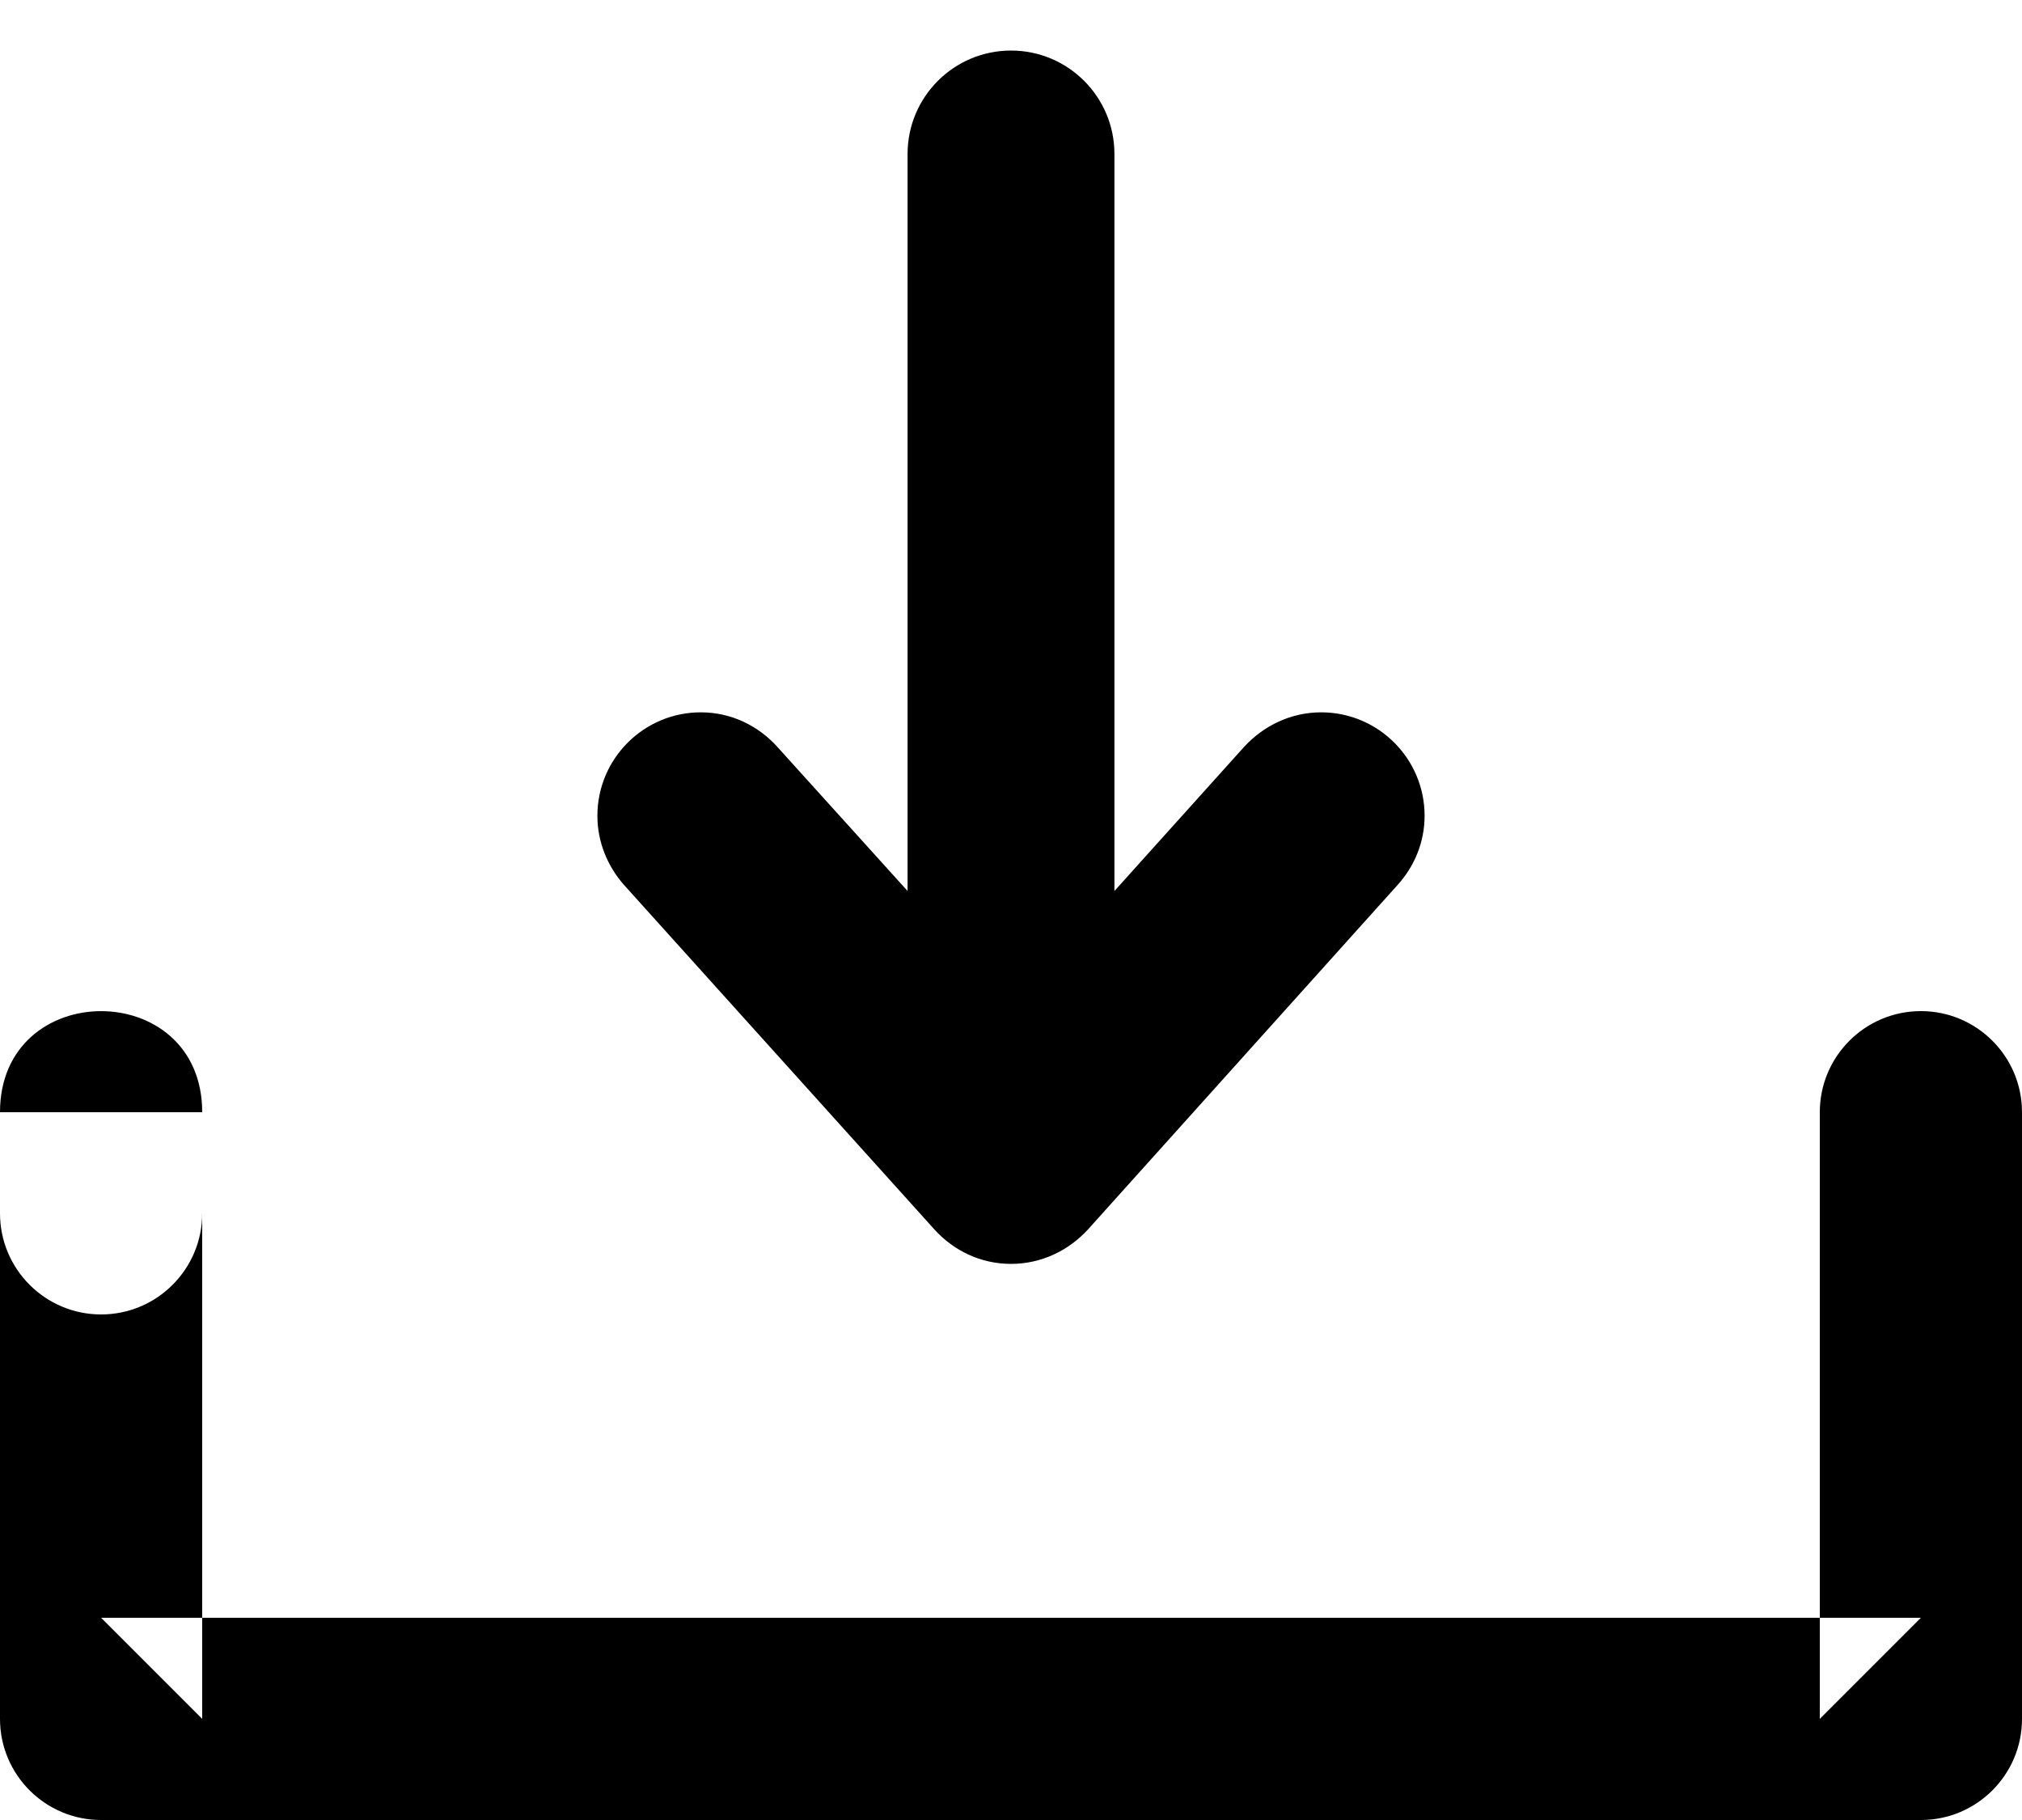
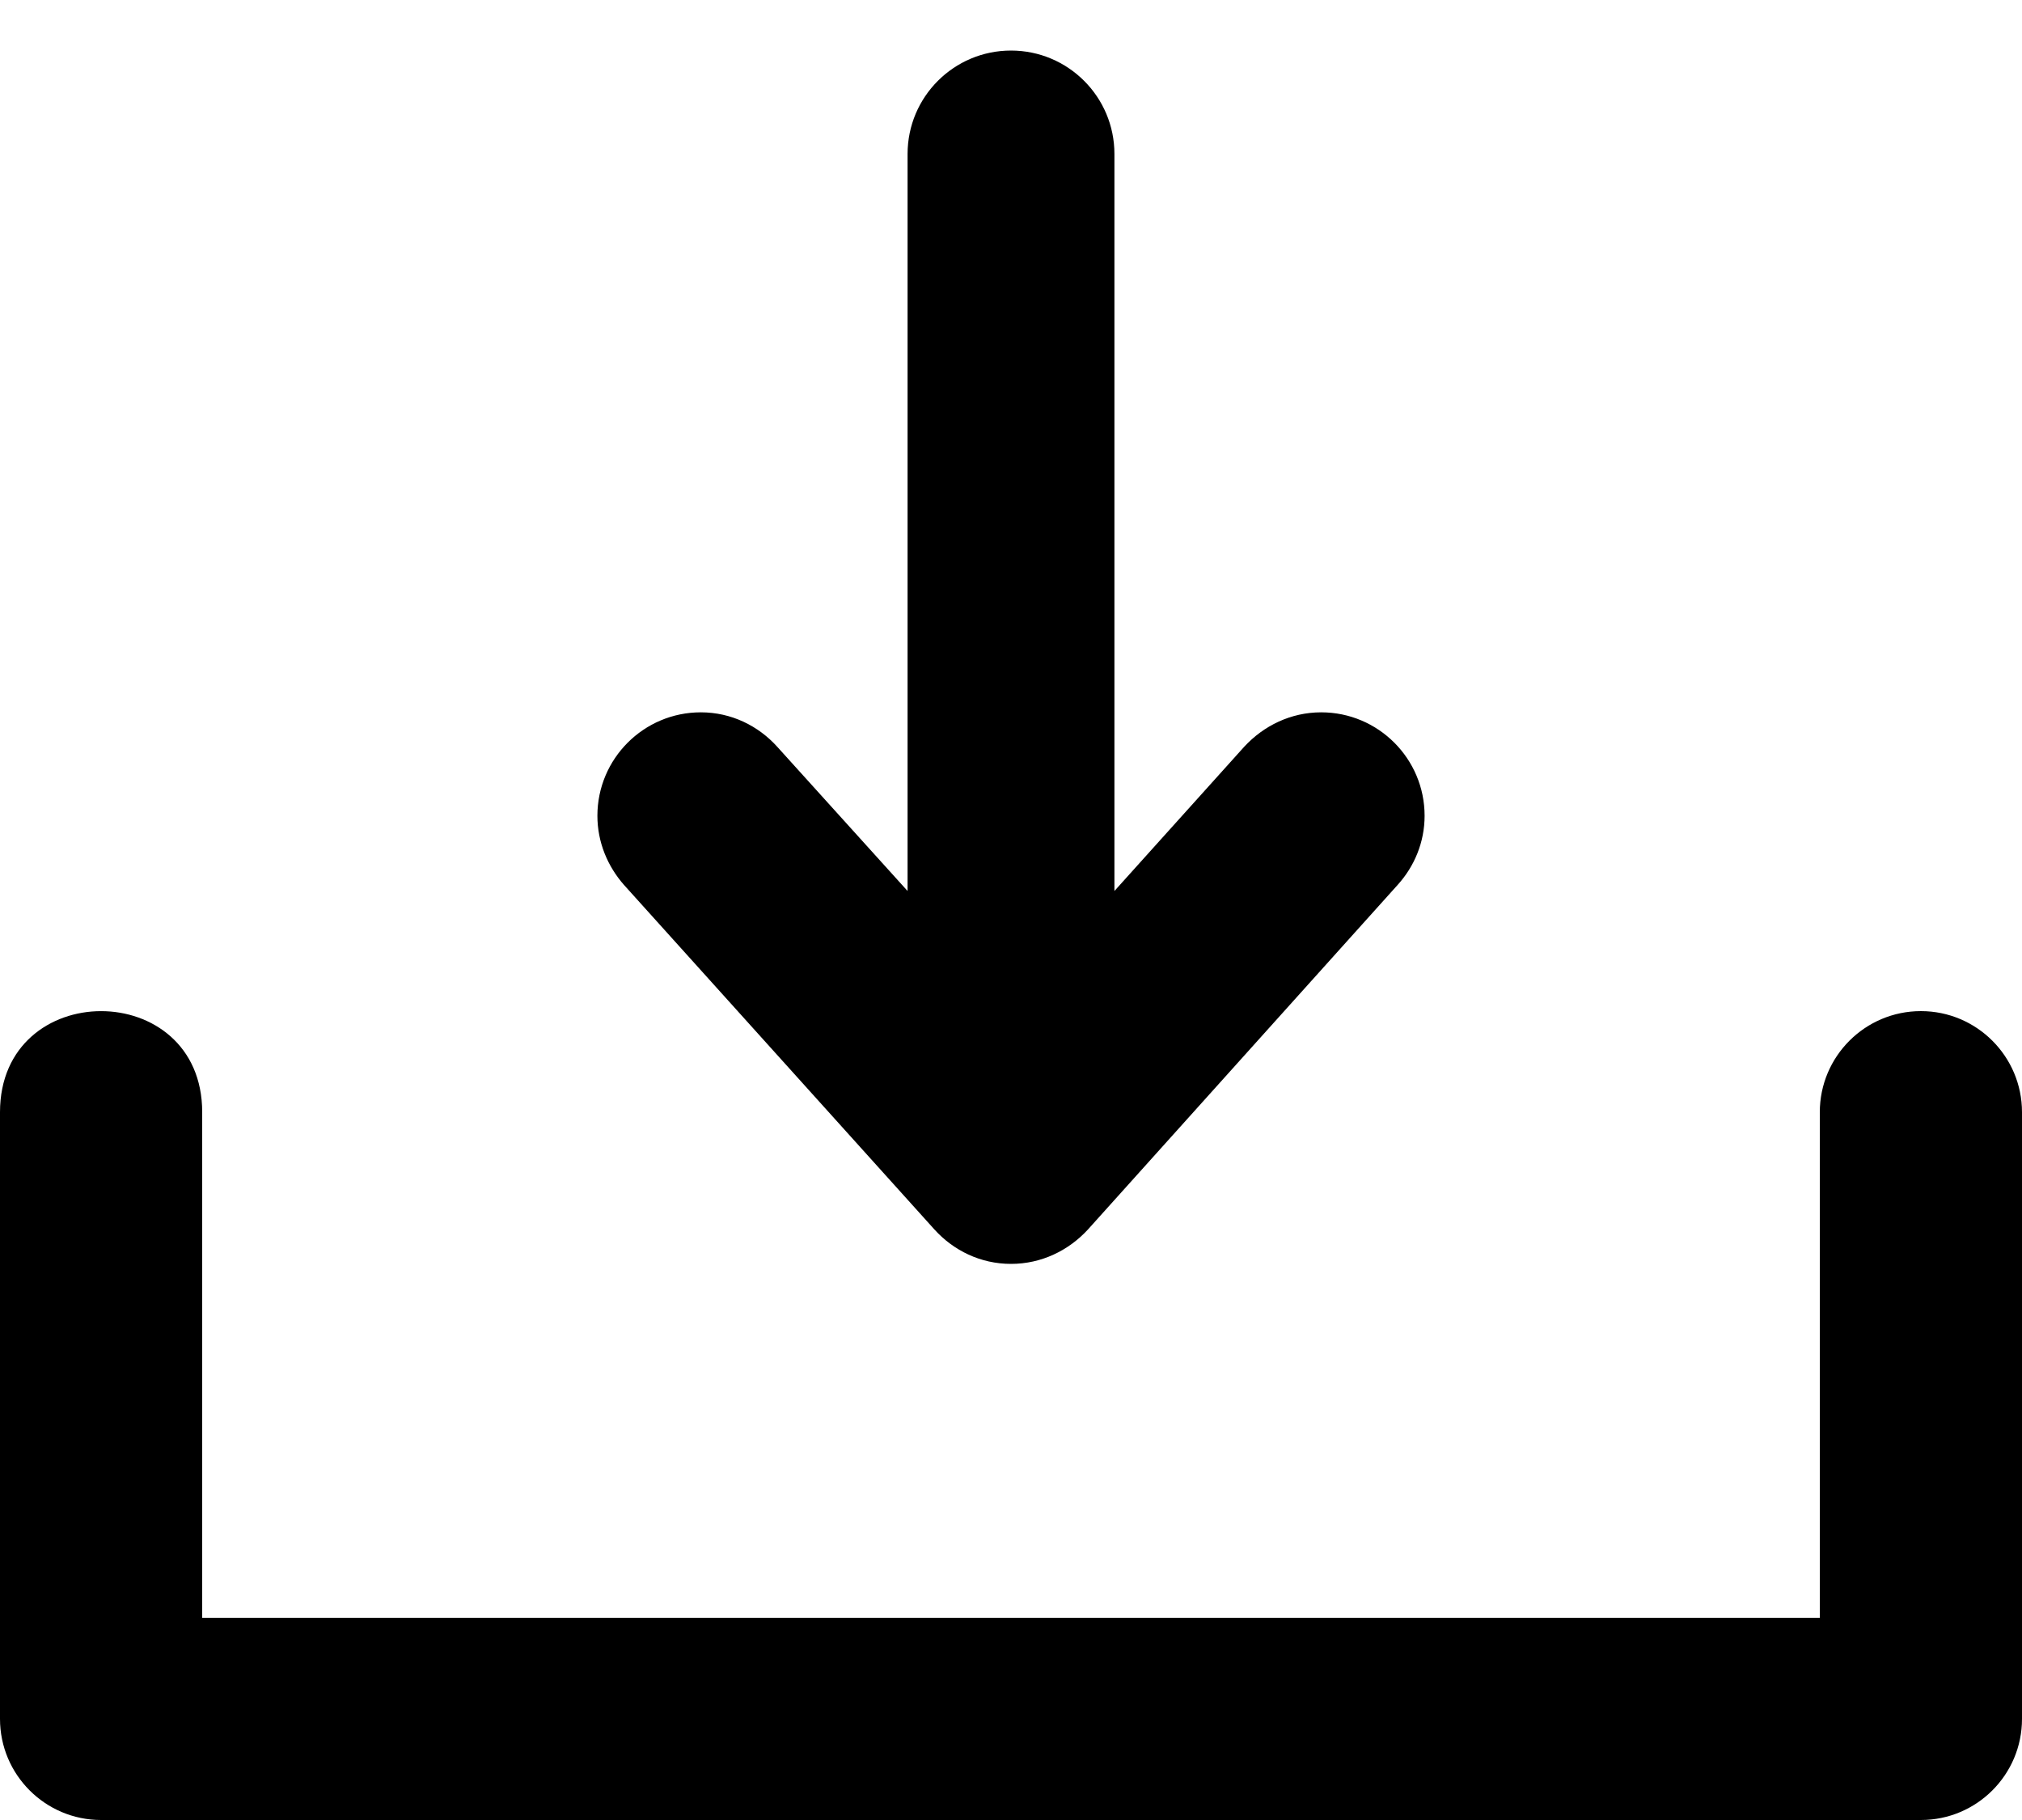
<svg xmlns="http://www.w3.org/2000/svg" width="20px" height="18px" viewBox="0 0 20 18" version="1.1">
-   <defs />
  <g id="Page-1" stroke="none" stroke-width="1" fill="none" fill-rule="evenodd">
-     <g id="download" fill="#000000">
-       <path d="M18,11 L18,17 L19,16 L1,16 L2,17 L2,11 L0,11 L0,12 C0,12.552 0.448,13 1,13 C1.552,13 2,12.552 2,12 L2,11 C2,9.667 0,9.667 0,11 L0,17 C0,17.552 0.448,18 1,18 L19,18 C19.552,18 20,17.552 20,17 L20,11 C20,10.448 19.552,10 19,10 C18.448,10 18,10.448 18,11 Z M10.76,12.161 C10.57,12.367 10.302,12.5 10,12.5 C9.698,12.5 9.43,12.367 9.242,12.159 L6.172,8.752 C6.011,8.569 5.909,8.331 5.909,8.068 C5.909,7.504 6.367,7.045 6.932,7.045 C7.234,7.045 7.502,7.179 7.689,7.387 L8.977,8.812 L8.977,1.523 C8.977,0.958 9.435,0.5 10,0.5 C10.565,0.5 11.023,0.958 11.023,1.523 L11.023,8.812 L12.308,7.384 C12.498,7.179 12.766,7.045 13.068,7.045 C13.633,7.045 14.091,7.504 14.091,8.068 C14.091,8.331 13.989,8.569 13.826,8.75 L10.76,12.161 Z" />
+     <g id="download" transform="translate(0, 0.5)" fill="#000000" fill-rule="nonzero">
+       <path d="M18,10.5 L18,15.5 L2,15.5 L2,10.5 C2,9.167 0,9.167 0,10.5 L0,16.5 C0,17.052 0.448,17.5 1,17.5 L19,17.5 C19.552,17.5 20,17.052 20,16.5 L20,10.5 C20,9.948 19.552,9.5 19,9.5 C18.448,9.5 18,9.948 18,10.5 Z M10.76,11.661 C10.57,11.867 10.302,12 10,12 C9.698,12 9.43,11.867 9.242,11.659 L6.172,8.252 C6.011,8.069 5.909,7.831 5.909,7.568 C5.909,7.004 6.367,6.545 6.932,6.545 C7.234,6.545 7.502,6.679 7.689,6.887 L8.977,8.312 L8.977,1.023 C8.977,0.458 9.435,0 10,0 C10.565,0 11.023,0.458 11.023,1.023 L11.023,8.312 L12.308,6.884 C12.498,6.679 12.766,6.545 13.068,6.545 C13.633,6.545 14.091,7.004 14.091,7.568 C14.091,7.831 13.989,8.069 13.826,8.25 L10.76,11.661 Z" id="Shape" />
    </g>
  </g>
</svg>
